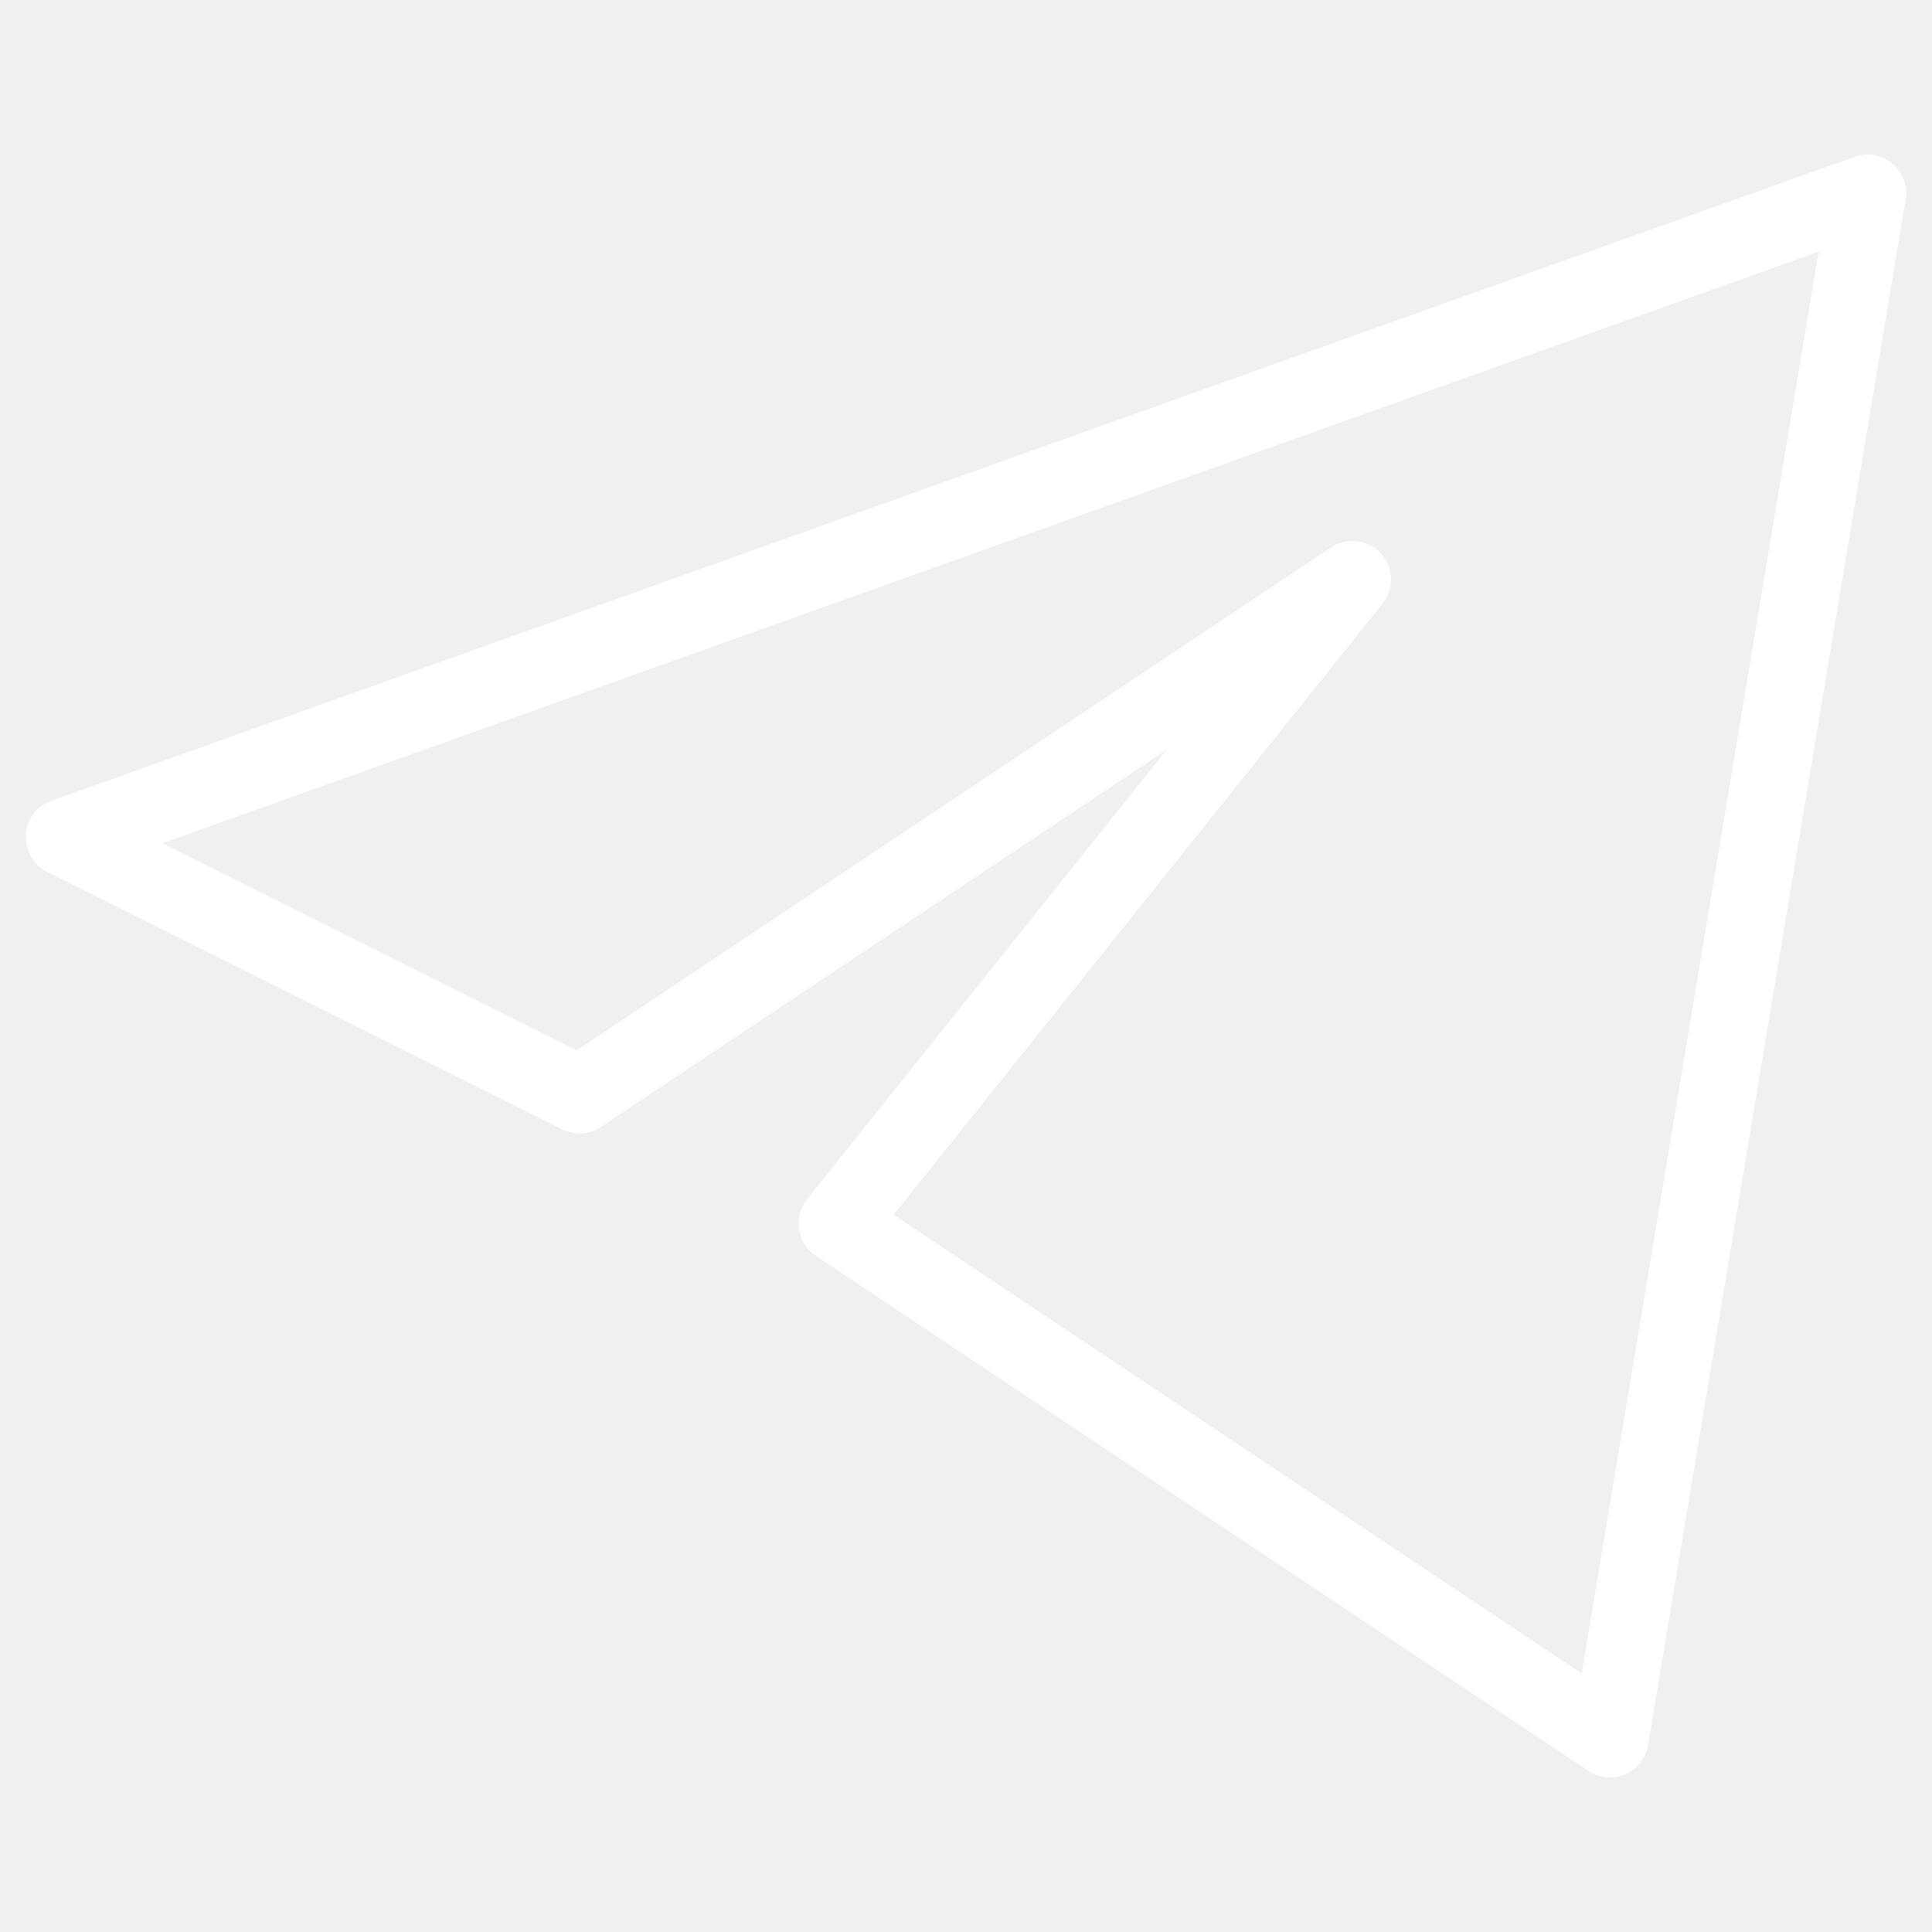
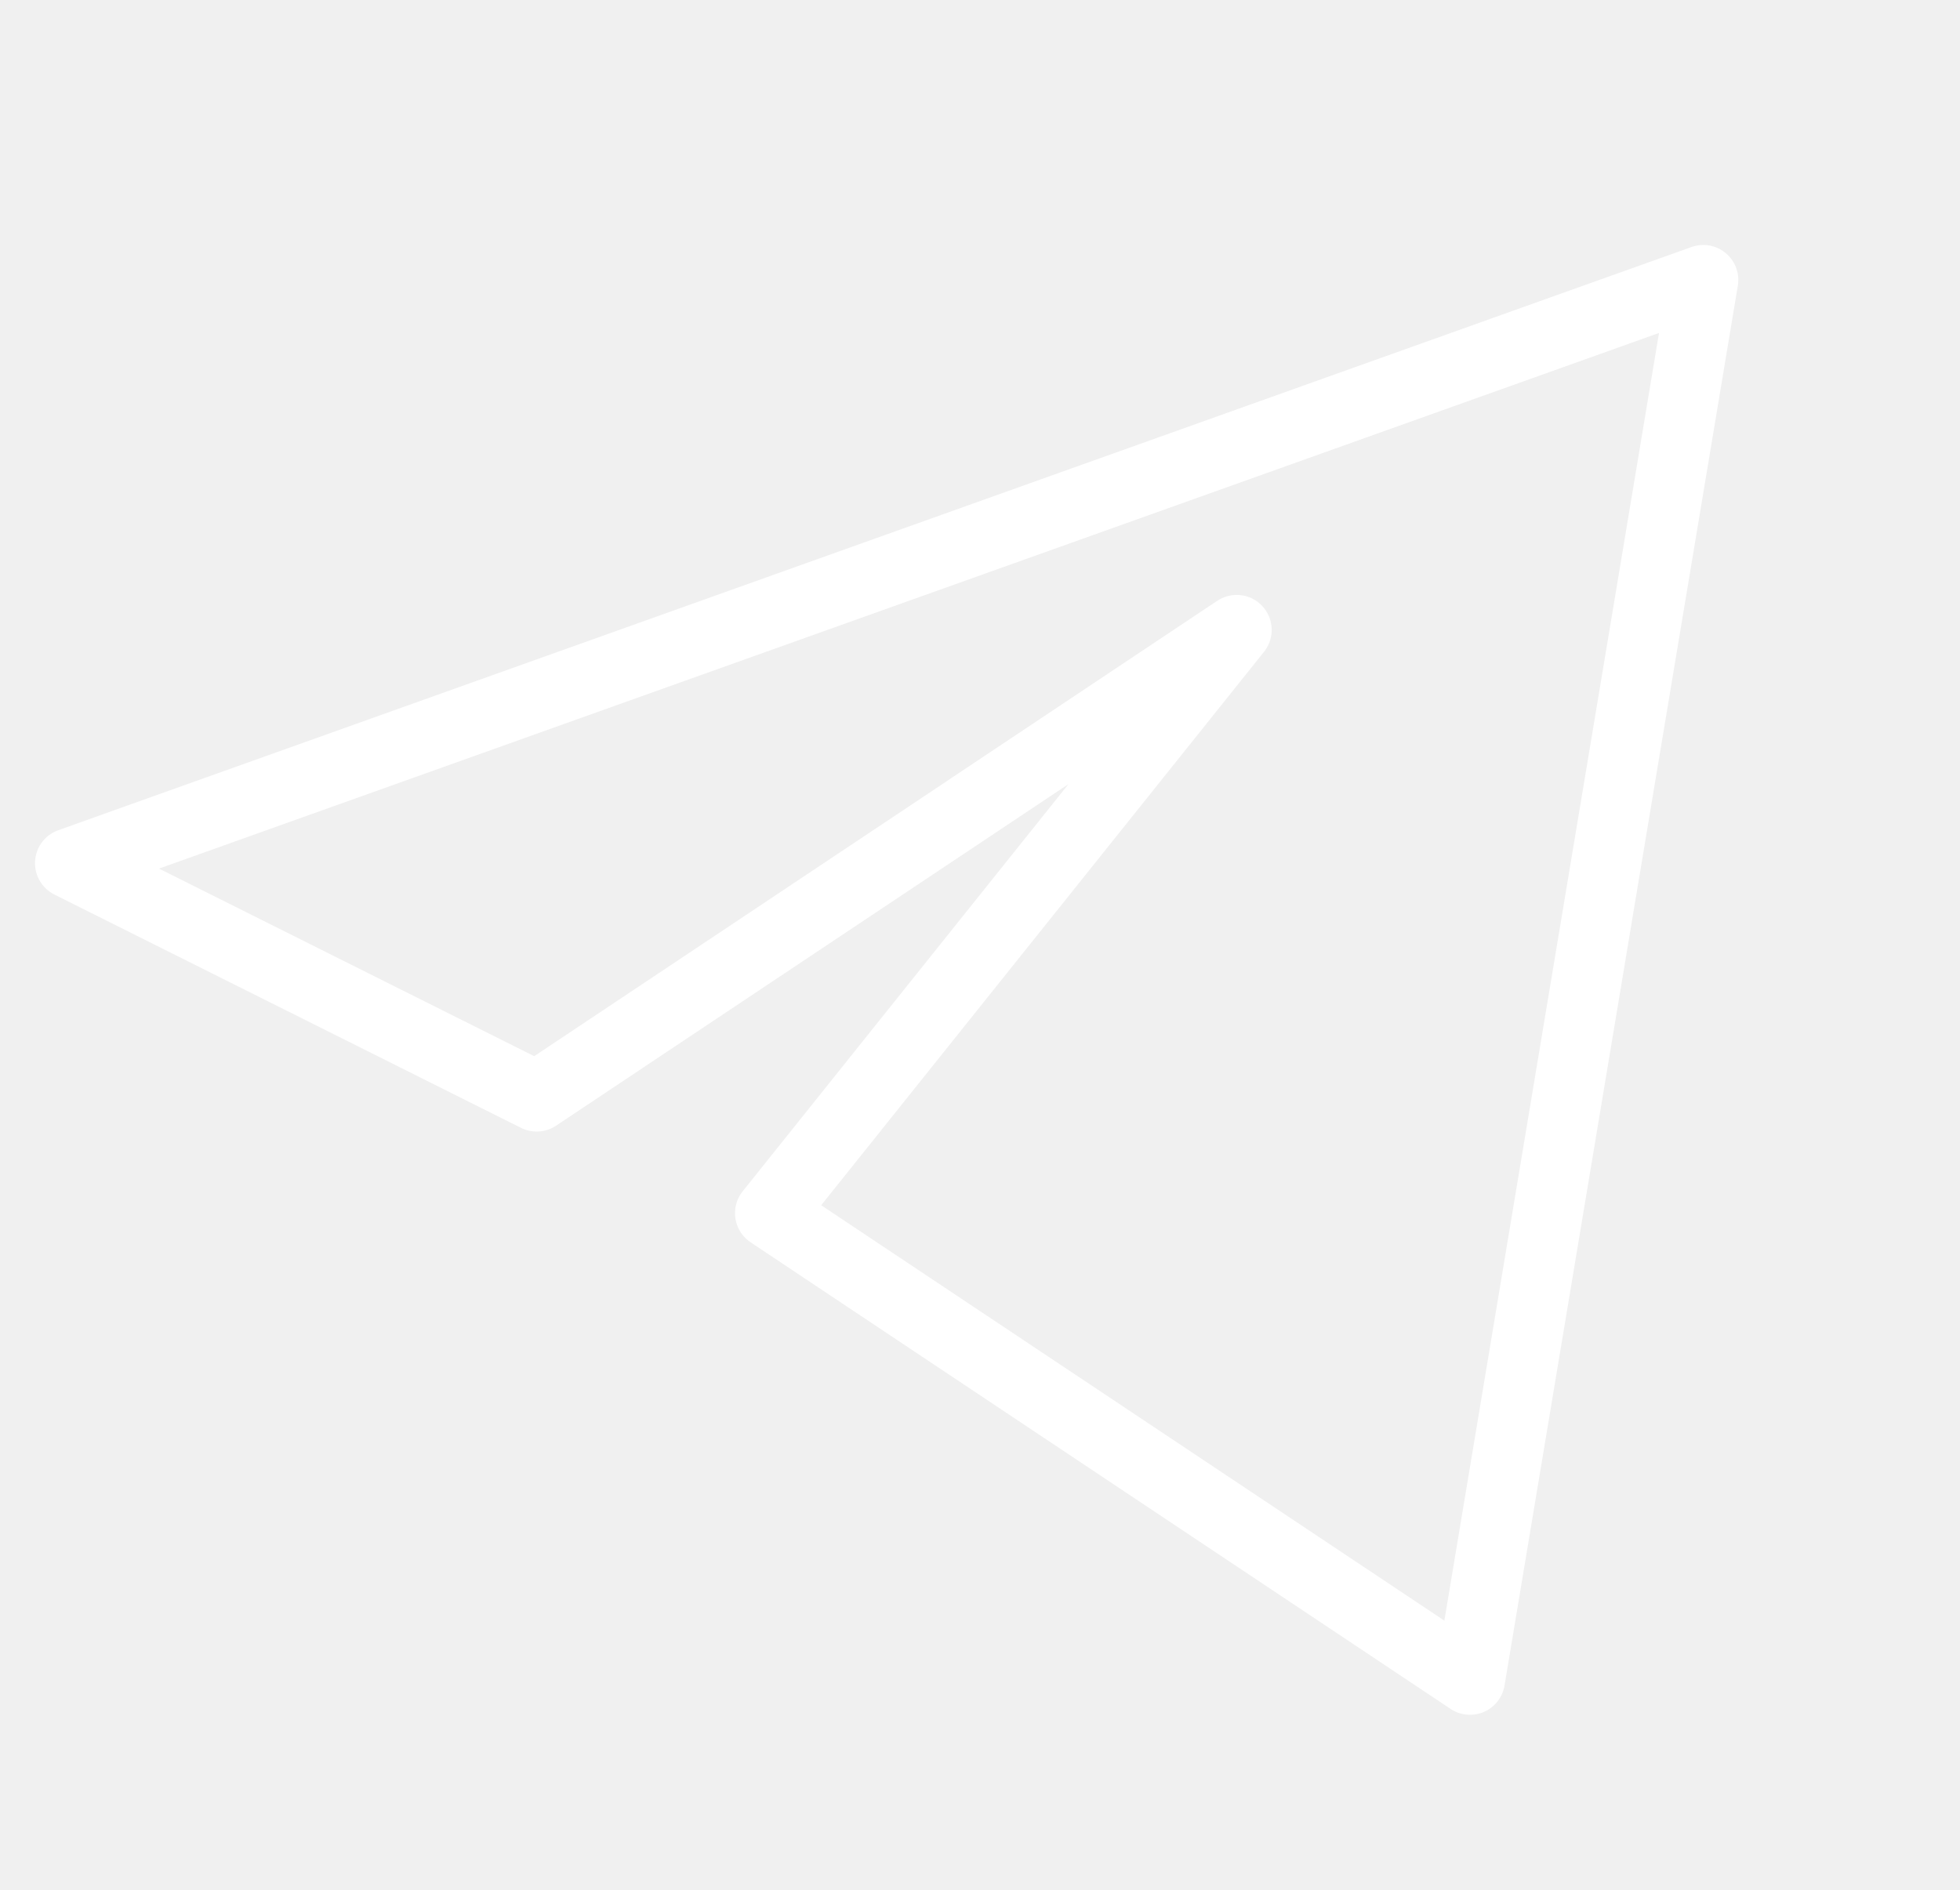
- <svg xmlns="http://www.w3.org/2000/svg" width="25" height="25" viewBox="0 0 25 25" fill="none">
-   <path d="M24.166 2.5L0.833 10.833L7.5 14.167L17.5 7.5L10.833 15.833L20.833 22.5L24.166 2.5Z" stroke="white" stroke-linejoin="round" />
+ <svg xmlns="http://www.w3.org/2000/svg" width="28" height="27" viewBox="0 0 28 27" fill="none">
+   <path d="M24.333 4L1 12.333L7.667 15.667L17.667 9L11 17.333L21 24L24.333 4Z" stroke="white" stroke-linejoin="round" />
</svg>
